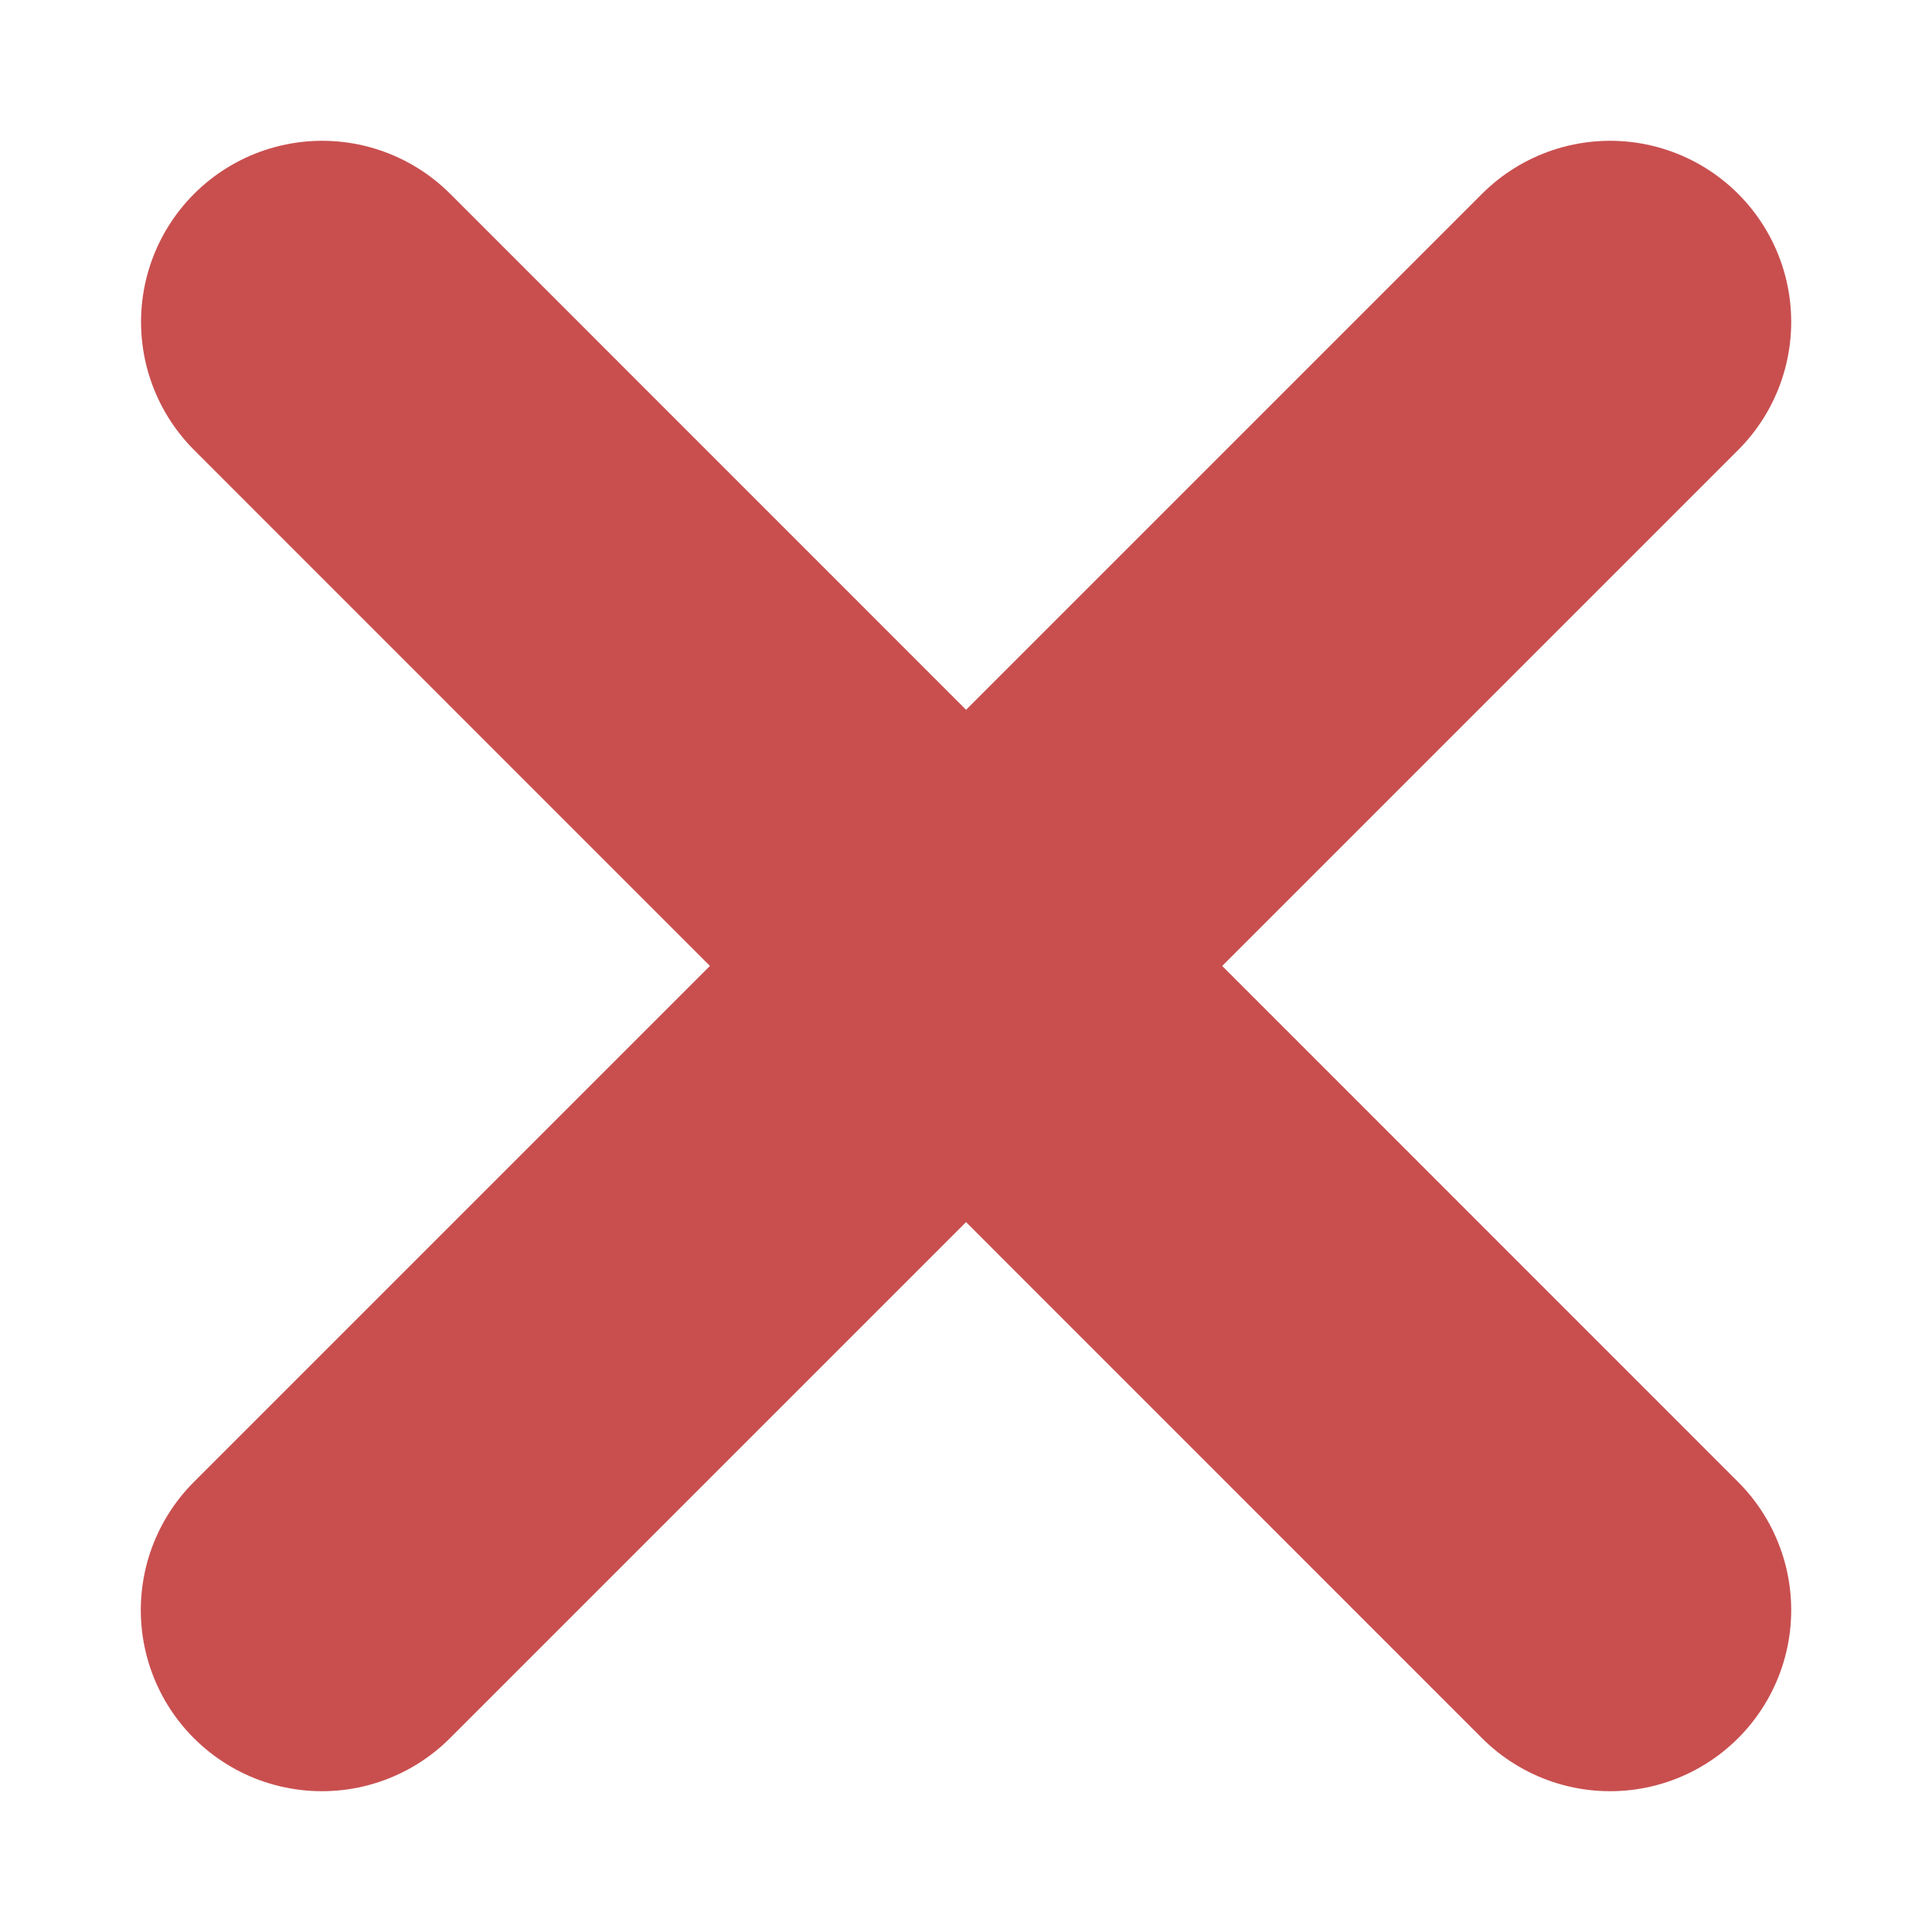
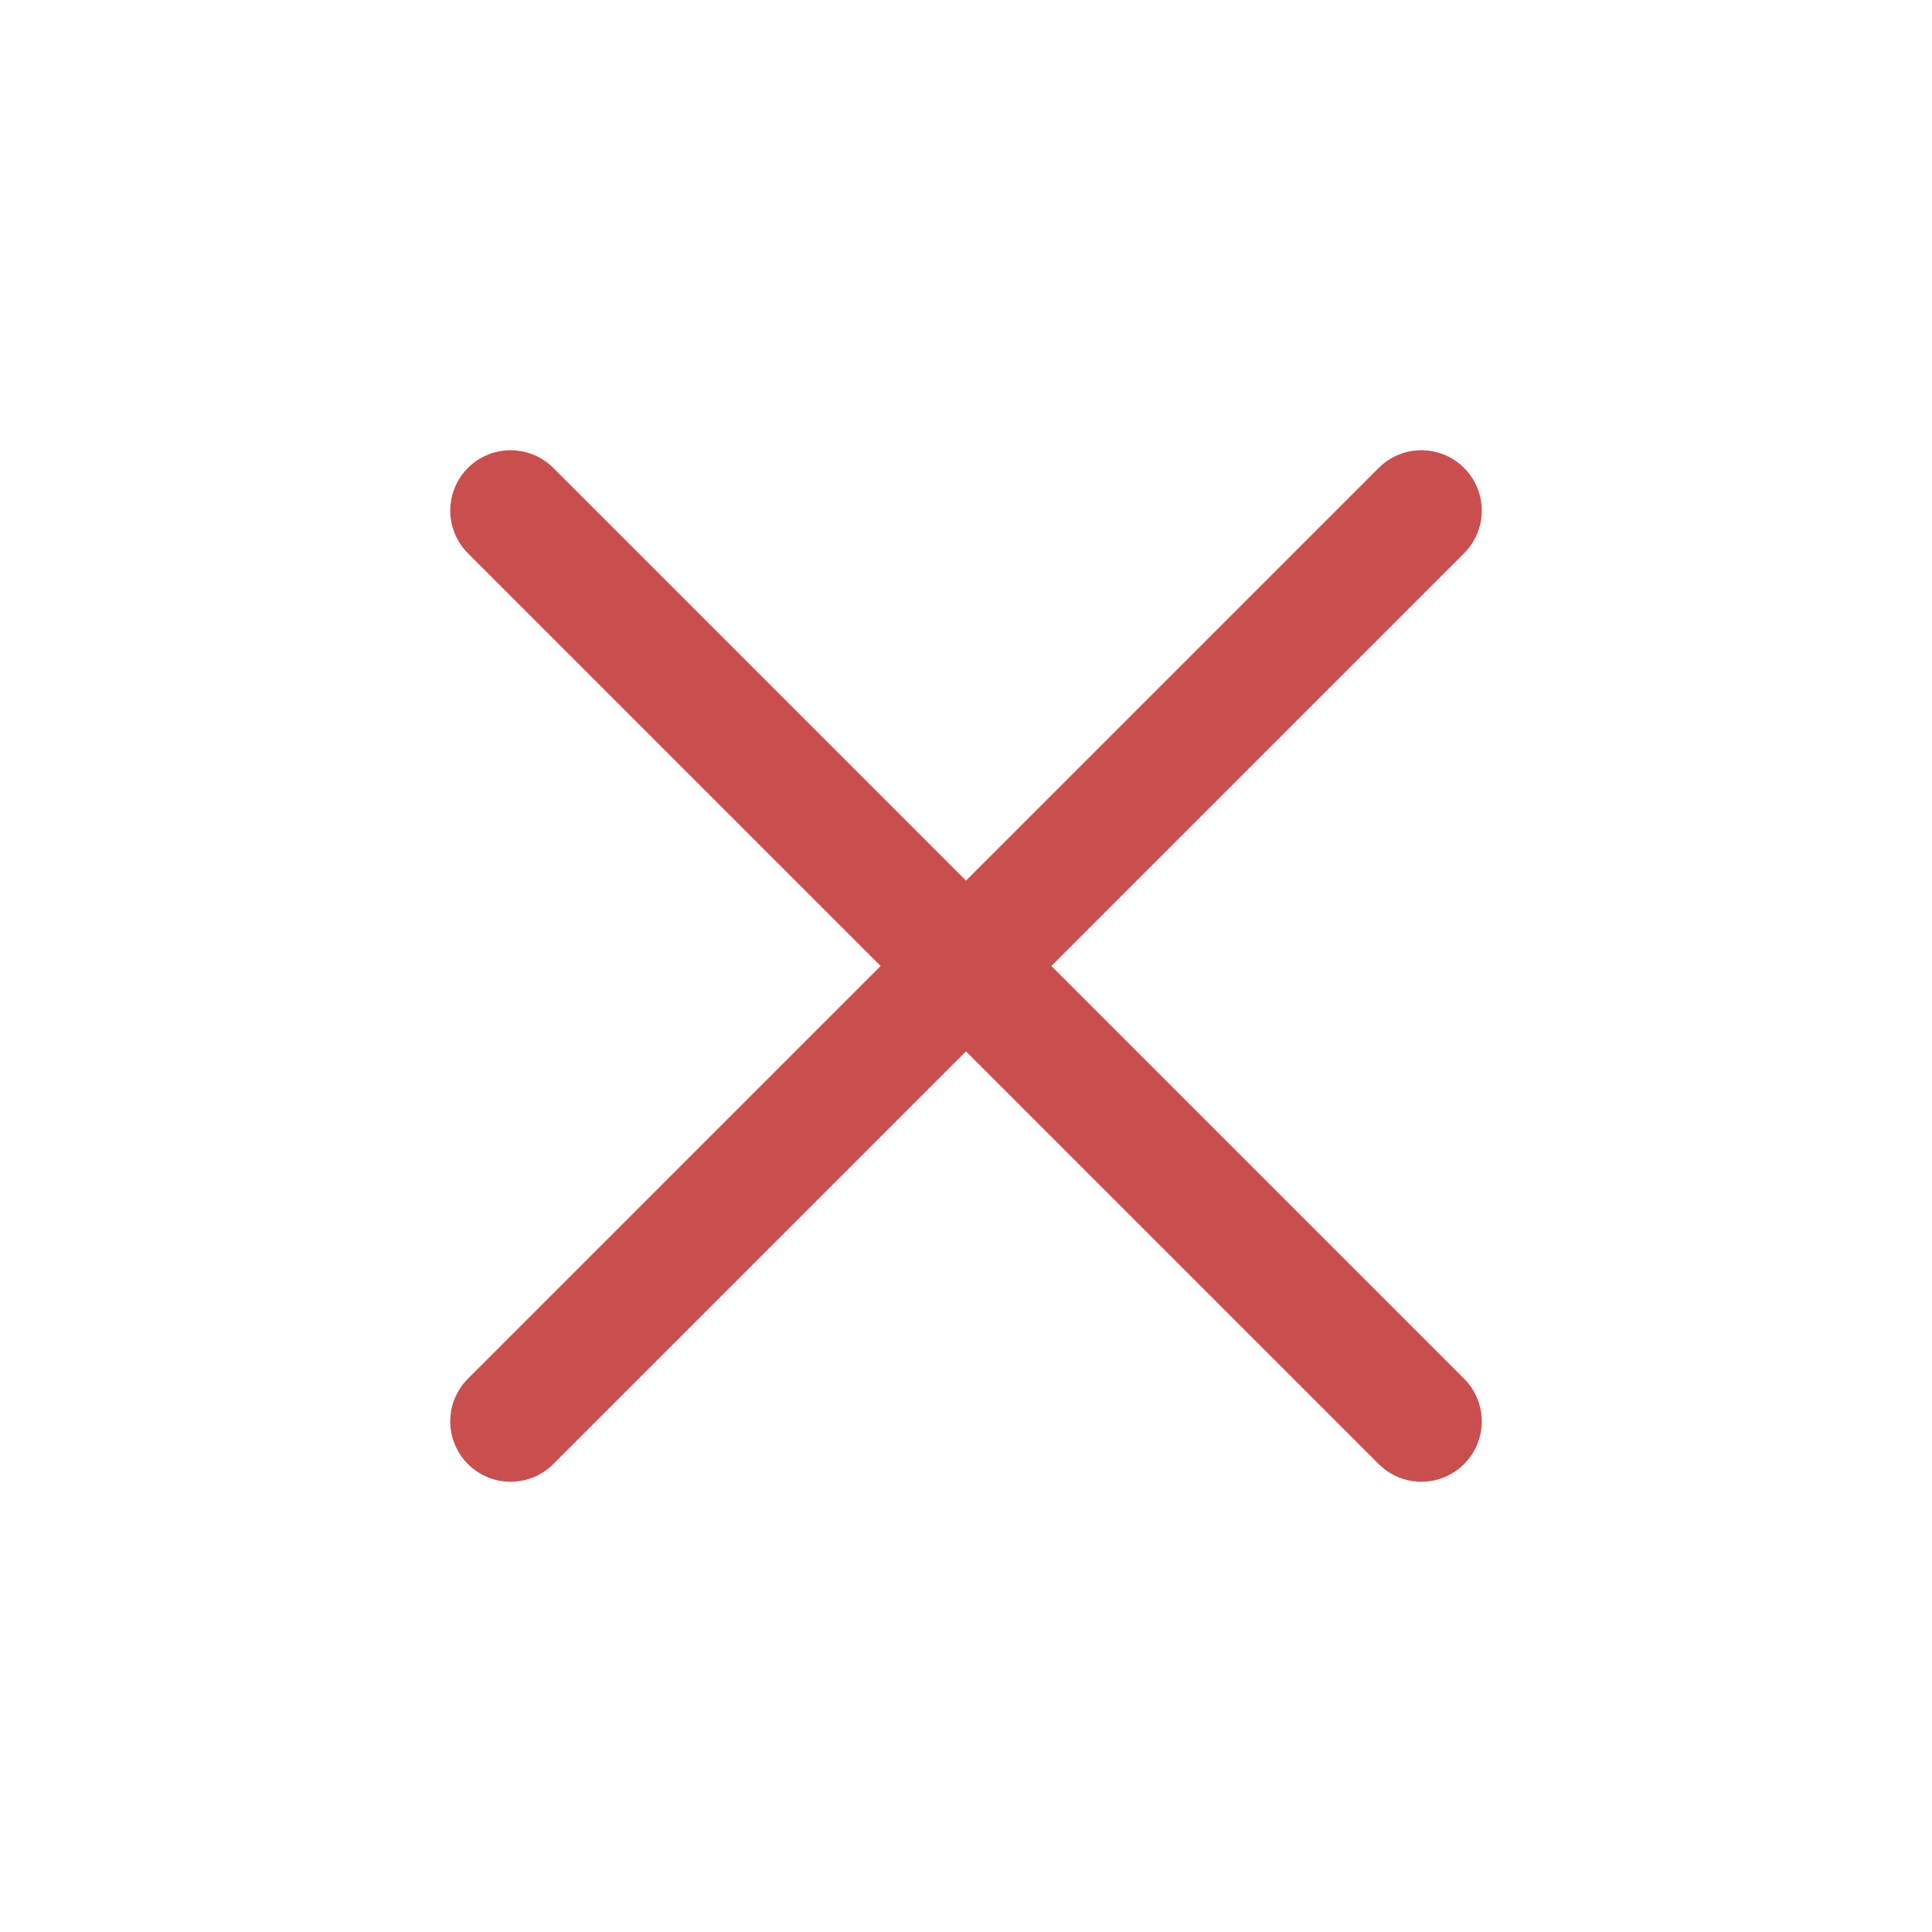
- <svg xmlns="http://www.w3.org/2000/svg" width="8" height="8" viewBox="0 0 8 8" fill="none">
-   <path d="M6.667 1.333L1.333 6.667M1.334 1.333L6.667 6.667" stroke="#C94F4F" stroke-width="1.5" stroke-linecap="round" stroke-linejoin="round" />
+ <svg xmlns="http://www.w3.org/2000/svg" role="img" width="24px" height="24px" viewBox="0 0 24 24" aria-labelledby="closeIconTitle" stroke="#C94F4F" stroke-width="1.5" stroke-linecap="round" stroke-linejoin="round" fill="none" color="#C94F4F">
+   <path d="M6.343 6.343L17.657 17.657M6.343 17.657L17.657 6.343" />
</svg>
